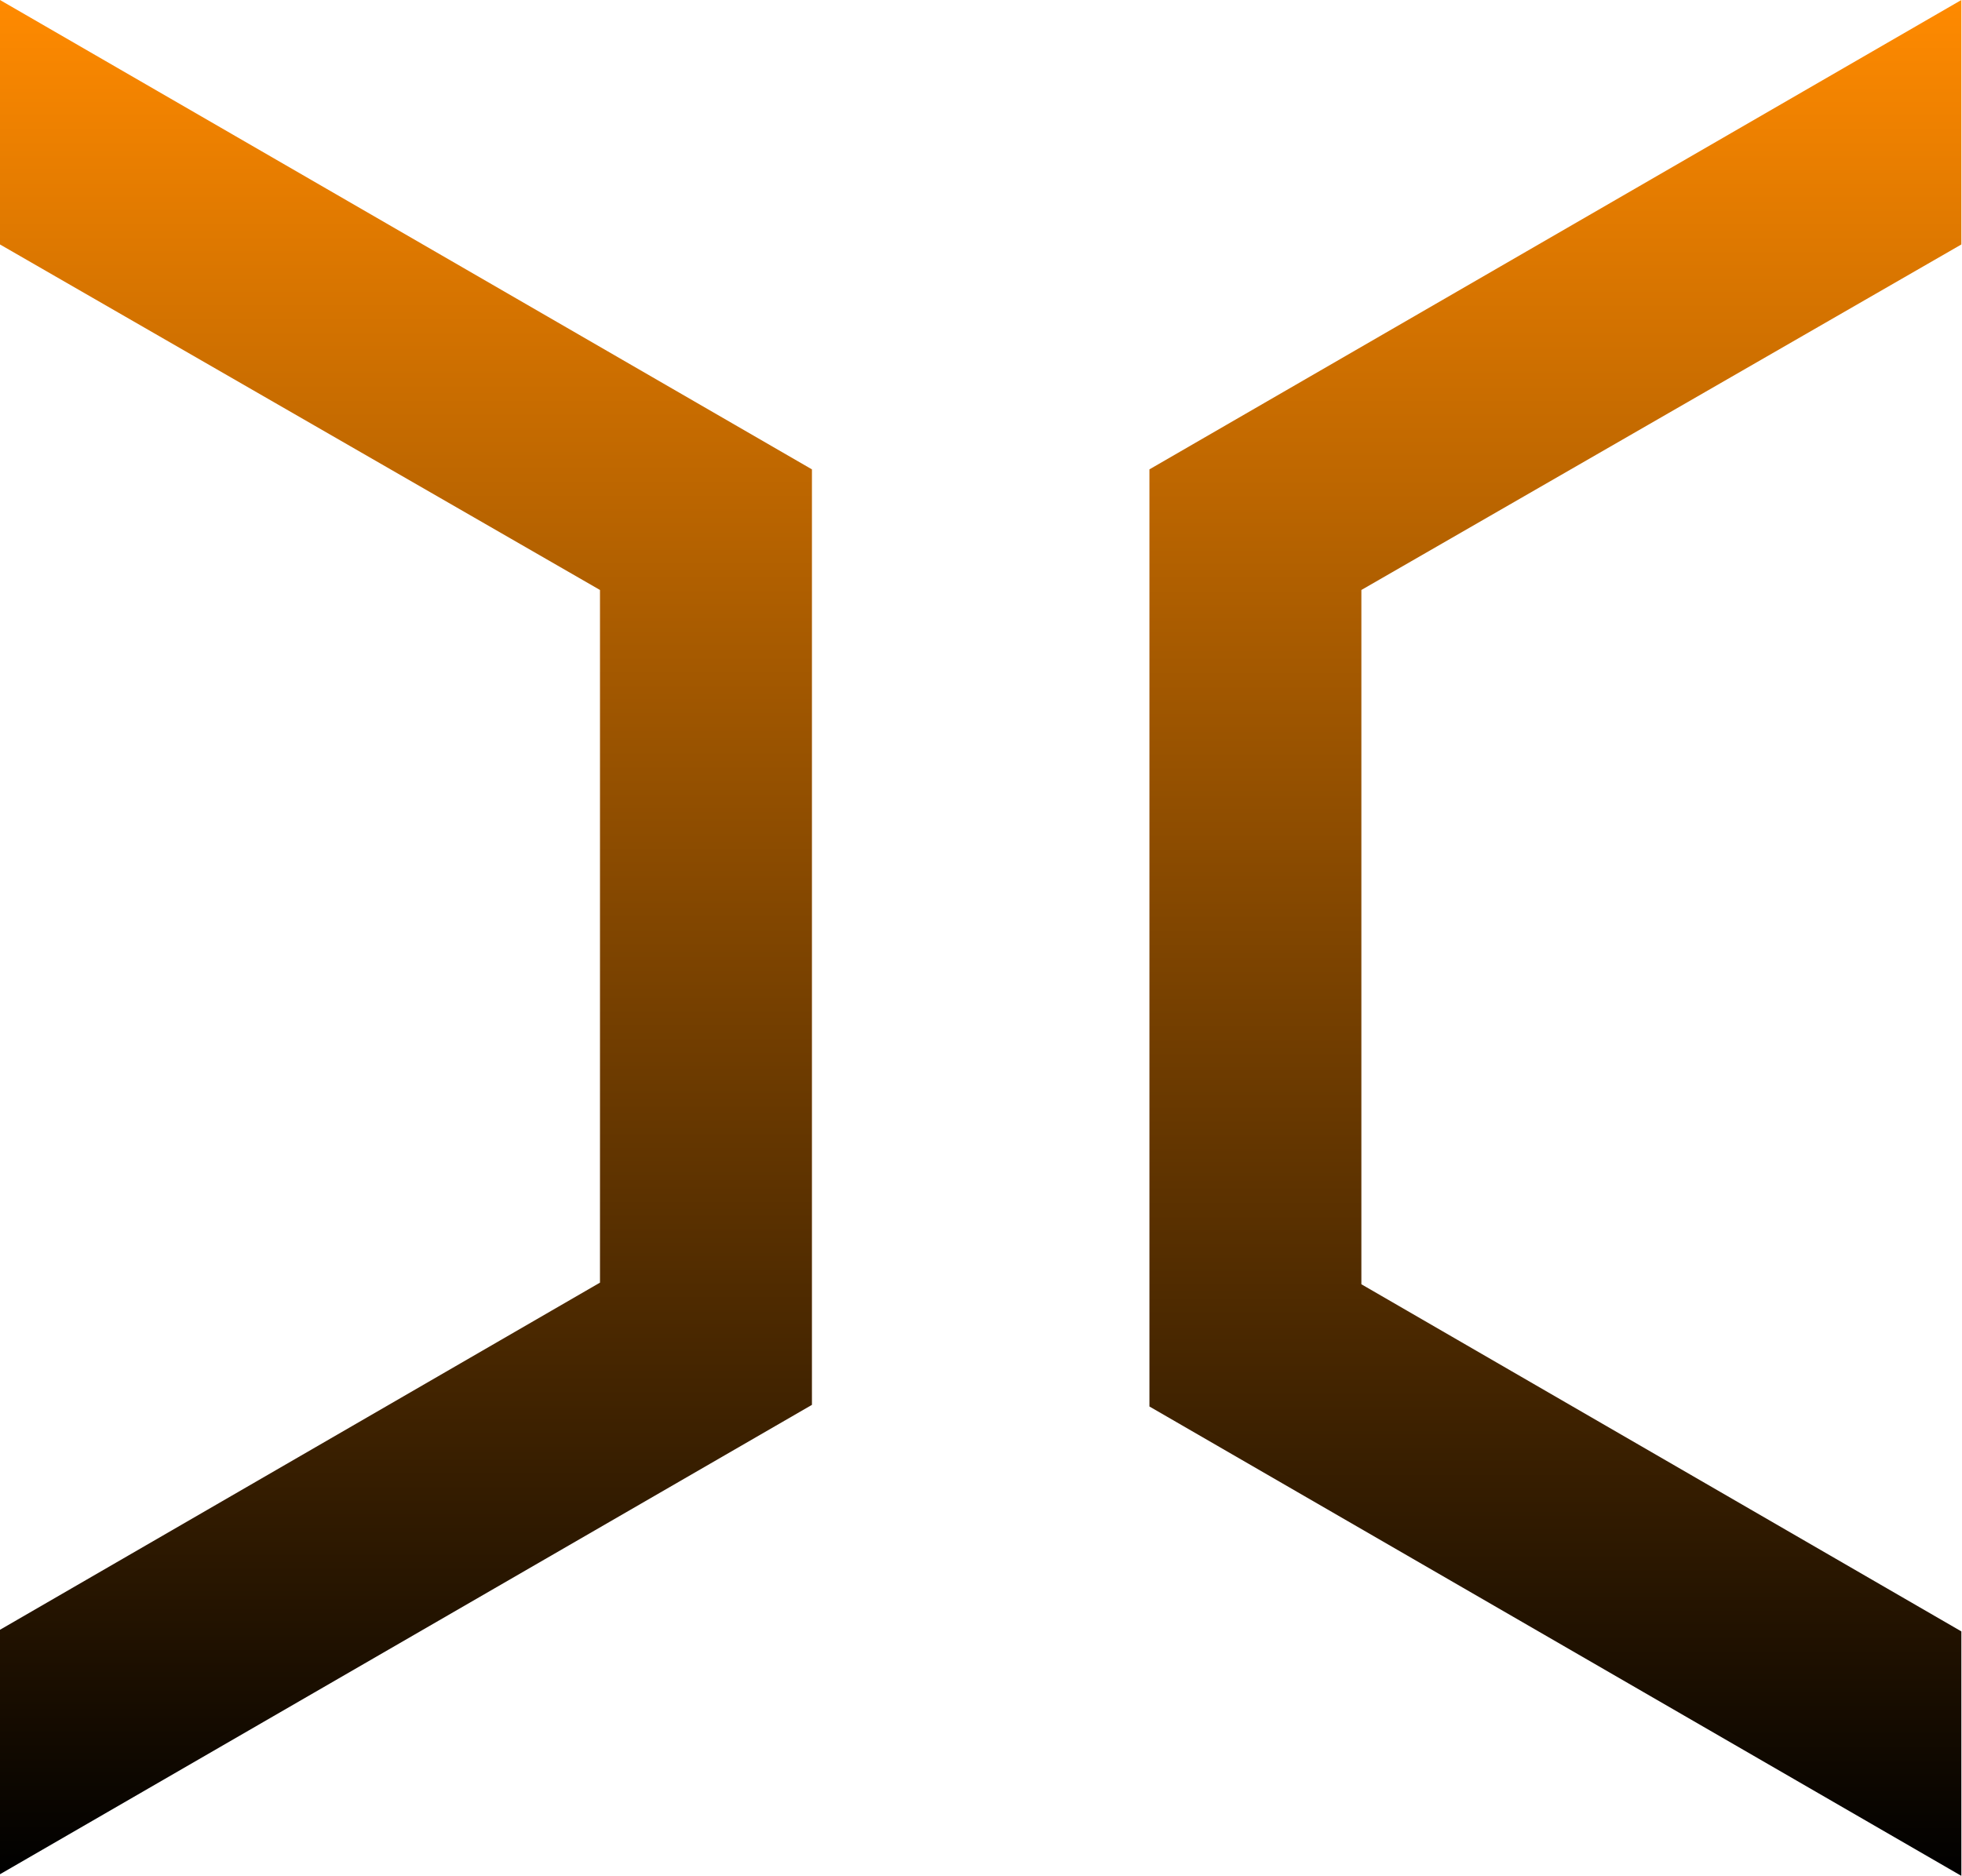
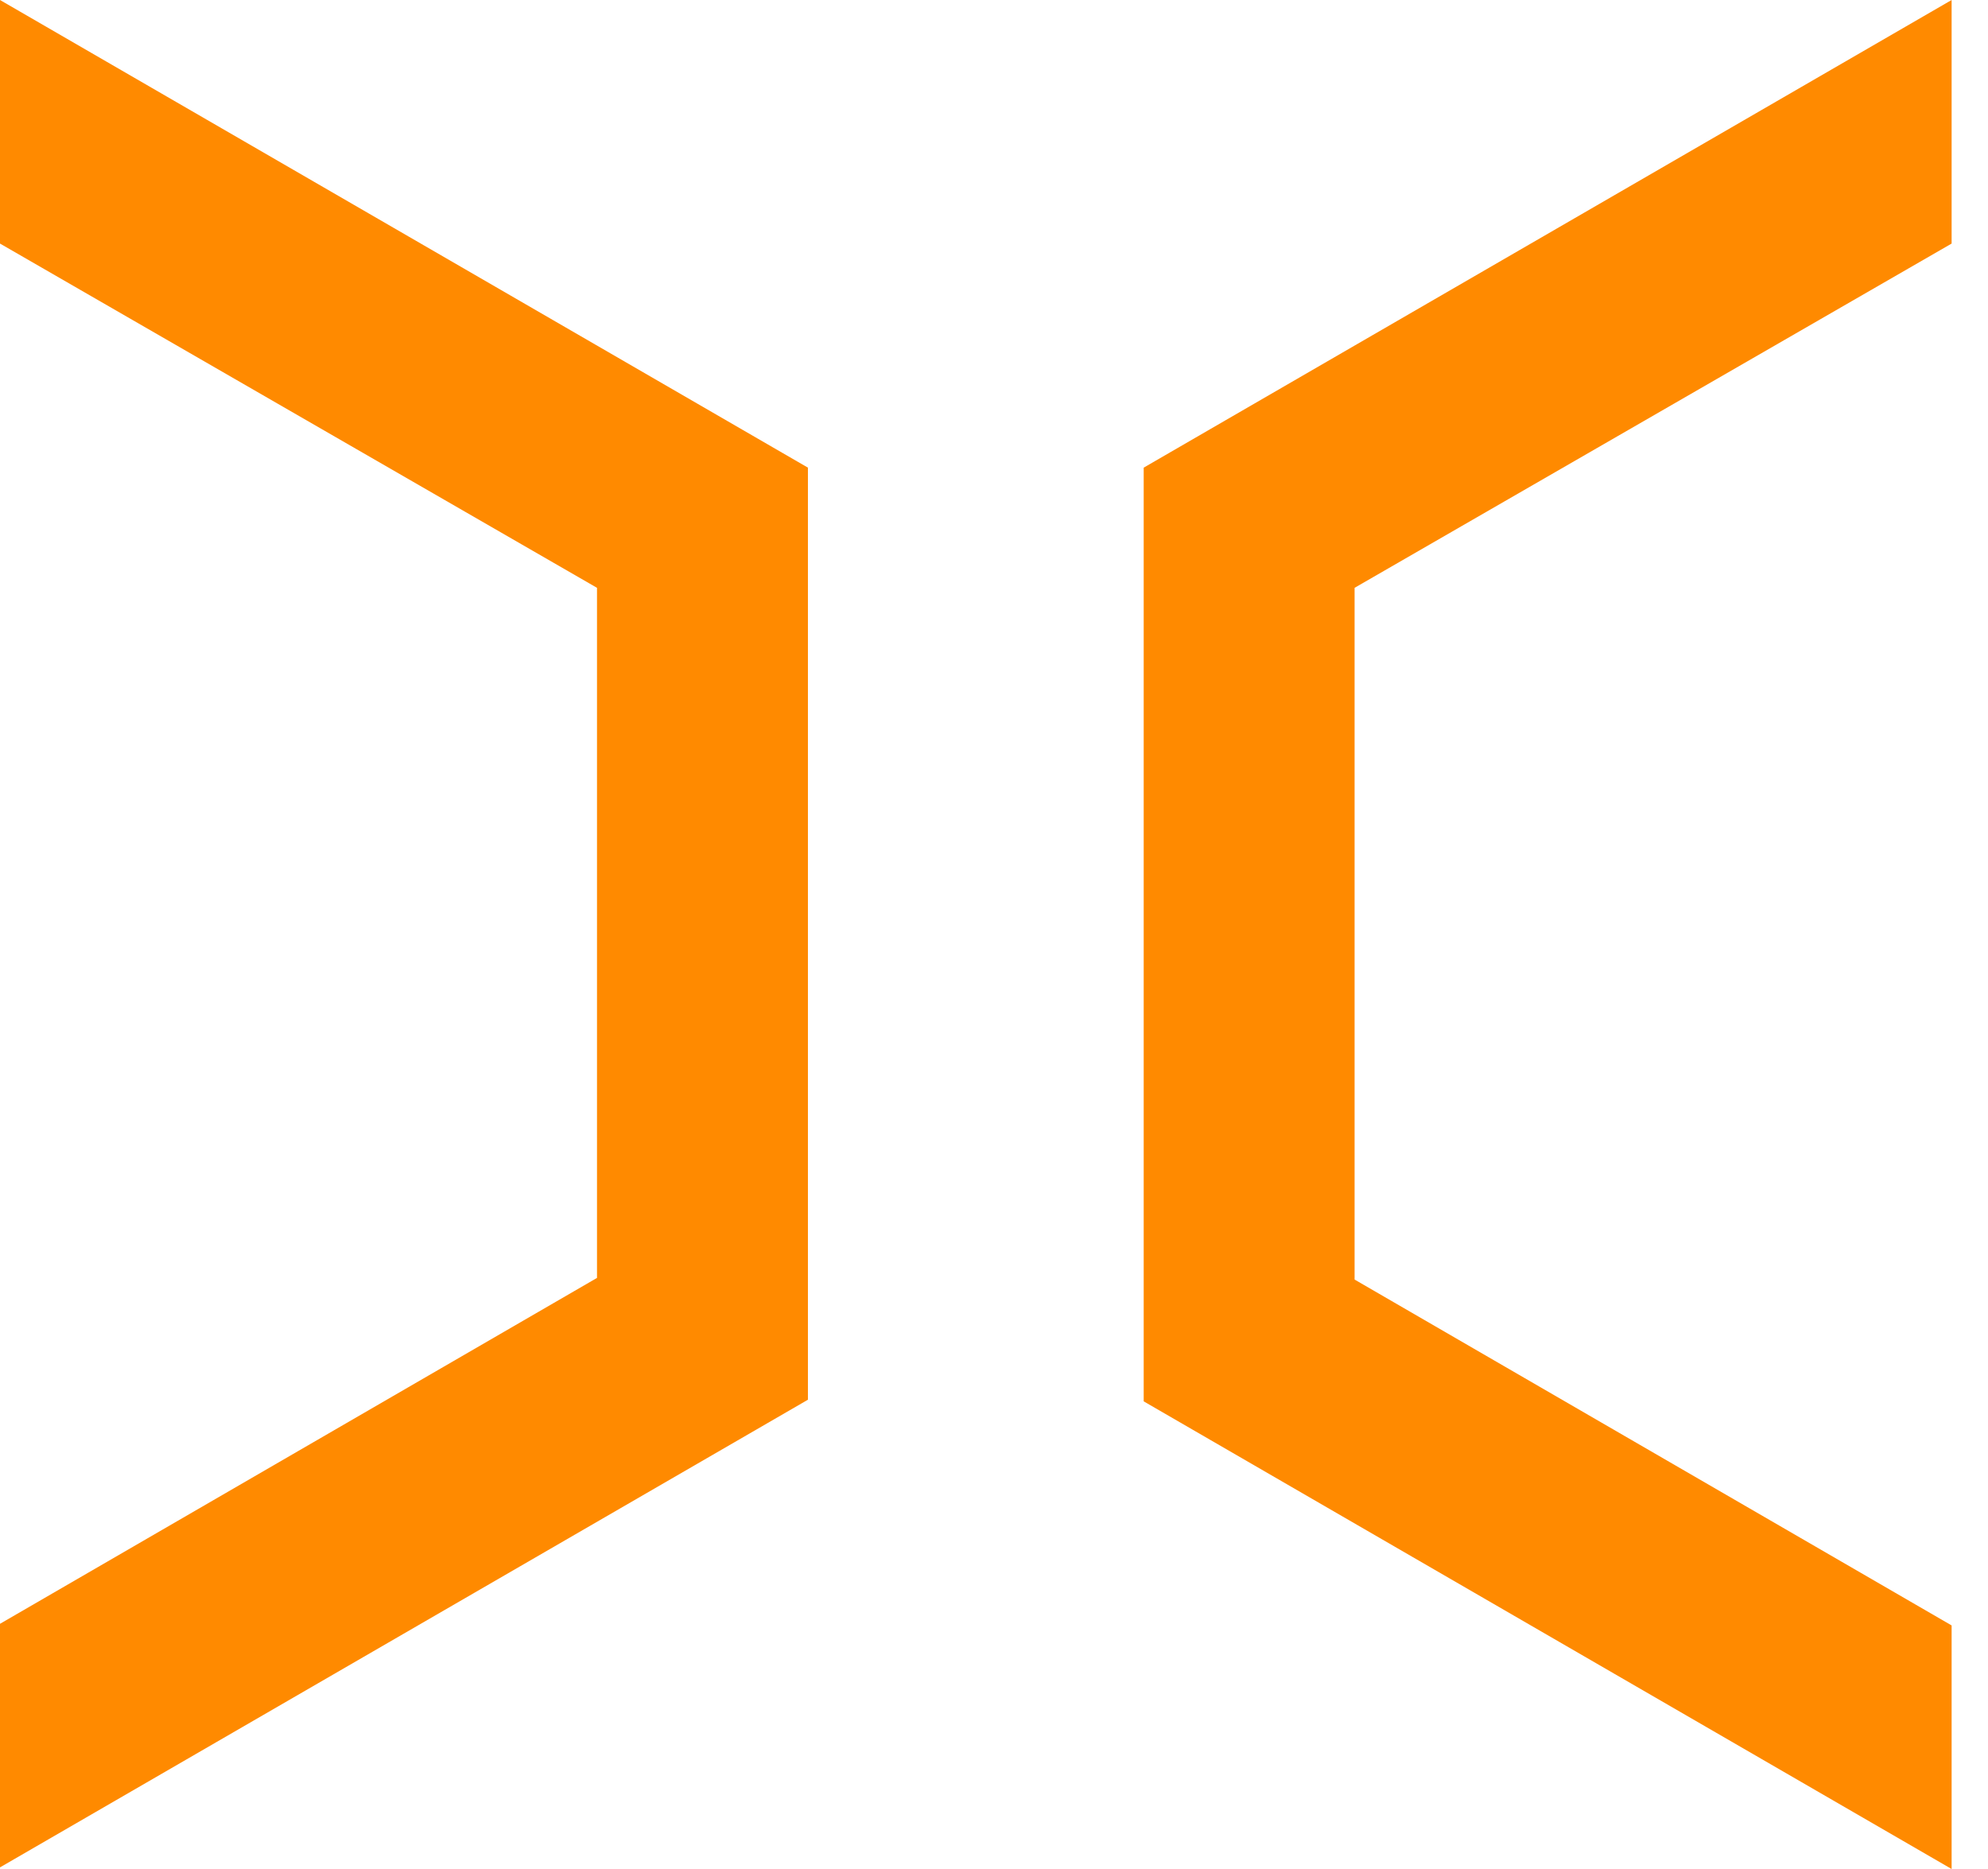
- <svg xmlns="http://www.w3.org/2000/svg" width="100%" height="100%" viewBox="0 0 687 657" fill="none">
-   <path d="M0 0V85.621L210.087 206.632V449.226L0 570.808V656.429L284.302 492.036V164.393L0 0Z" fill="url(#paint0_linear_217_365)" />
-   <path d="M686.777 85.621V0L402.475 164.393V492.607L686.777 657V571.379L476.69 449.797V206.632L686.777 85.621Z" fill="url(#paint1_linear_217_365)" />
-   <defs>
-     <linearGradient id="paint0_linear_217_365" x1="142.151" y1="0" x2="142.151" y2="656.429" gradientUnits="userSpaceOnUse">
-       <stop stop-color="#FF8A00" />
-       <stop offset="1" />
-     </linearGradient>
-     <linearGradient id="paint1_linear_217_365" x1="544.626" y1="0" x2="544.626" y2="657" gradientUnits="userSpaceOnUse">
-       <stop stop-color="#FF8A00" />
-       <stop offset="1" />
-     </linearGradient>
-   </defs>
+ <svg xmlns="http://www.w3.org/2000/svg" width="50" height="47" viewBox="0 0 50 47" fill="none">
+   <path d="M0 0V6.125L15.015 14.782V32.136L0 40.834V46.959L20.32 35.199V11.76L0 0Z" fill="#FF8A00" />
+   <path d="M49.085 6.125V0L28.765 11.76V35.24L49.085 47V40.875L34.069 32.177V14.782L49.085 6.125Z" fill="#FF8A00" />
</svg>
